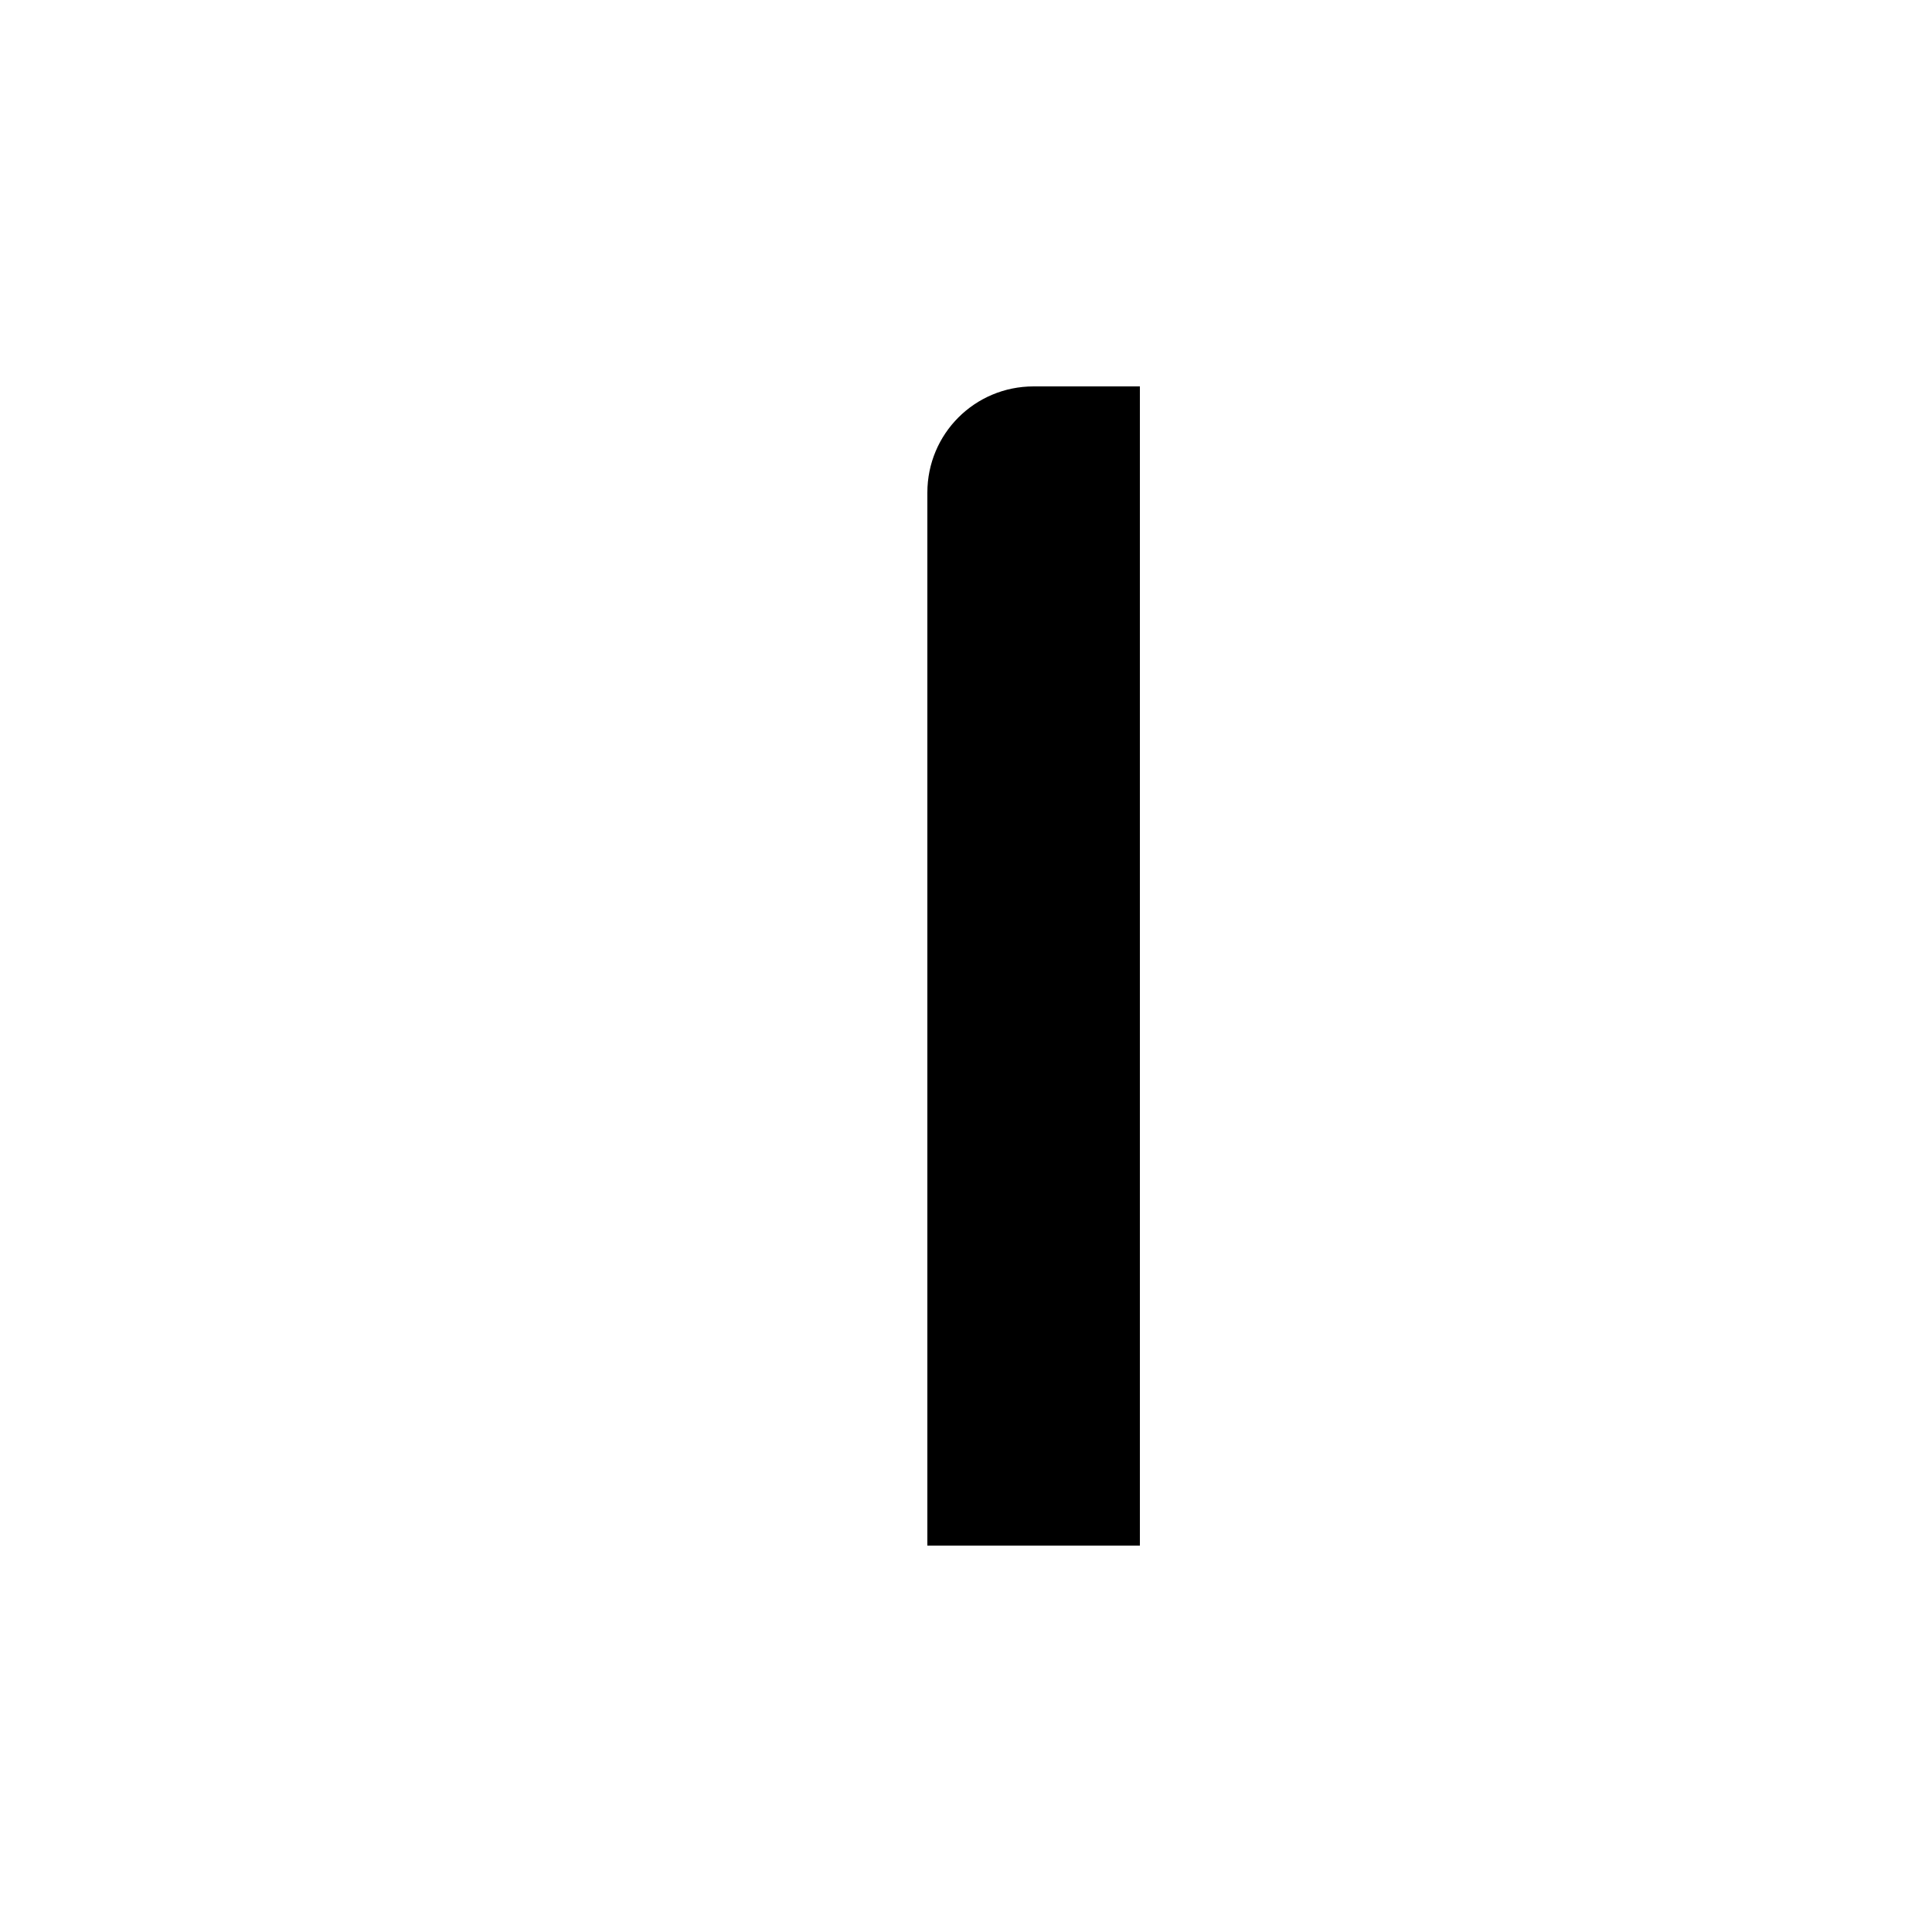
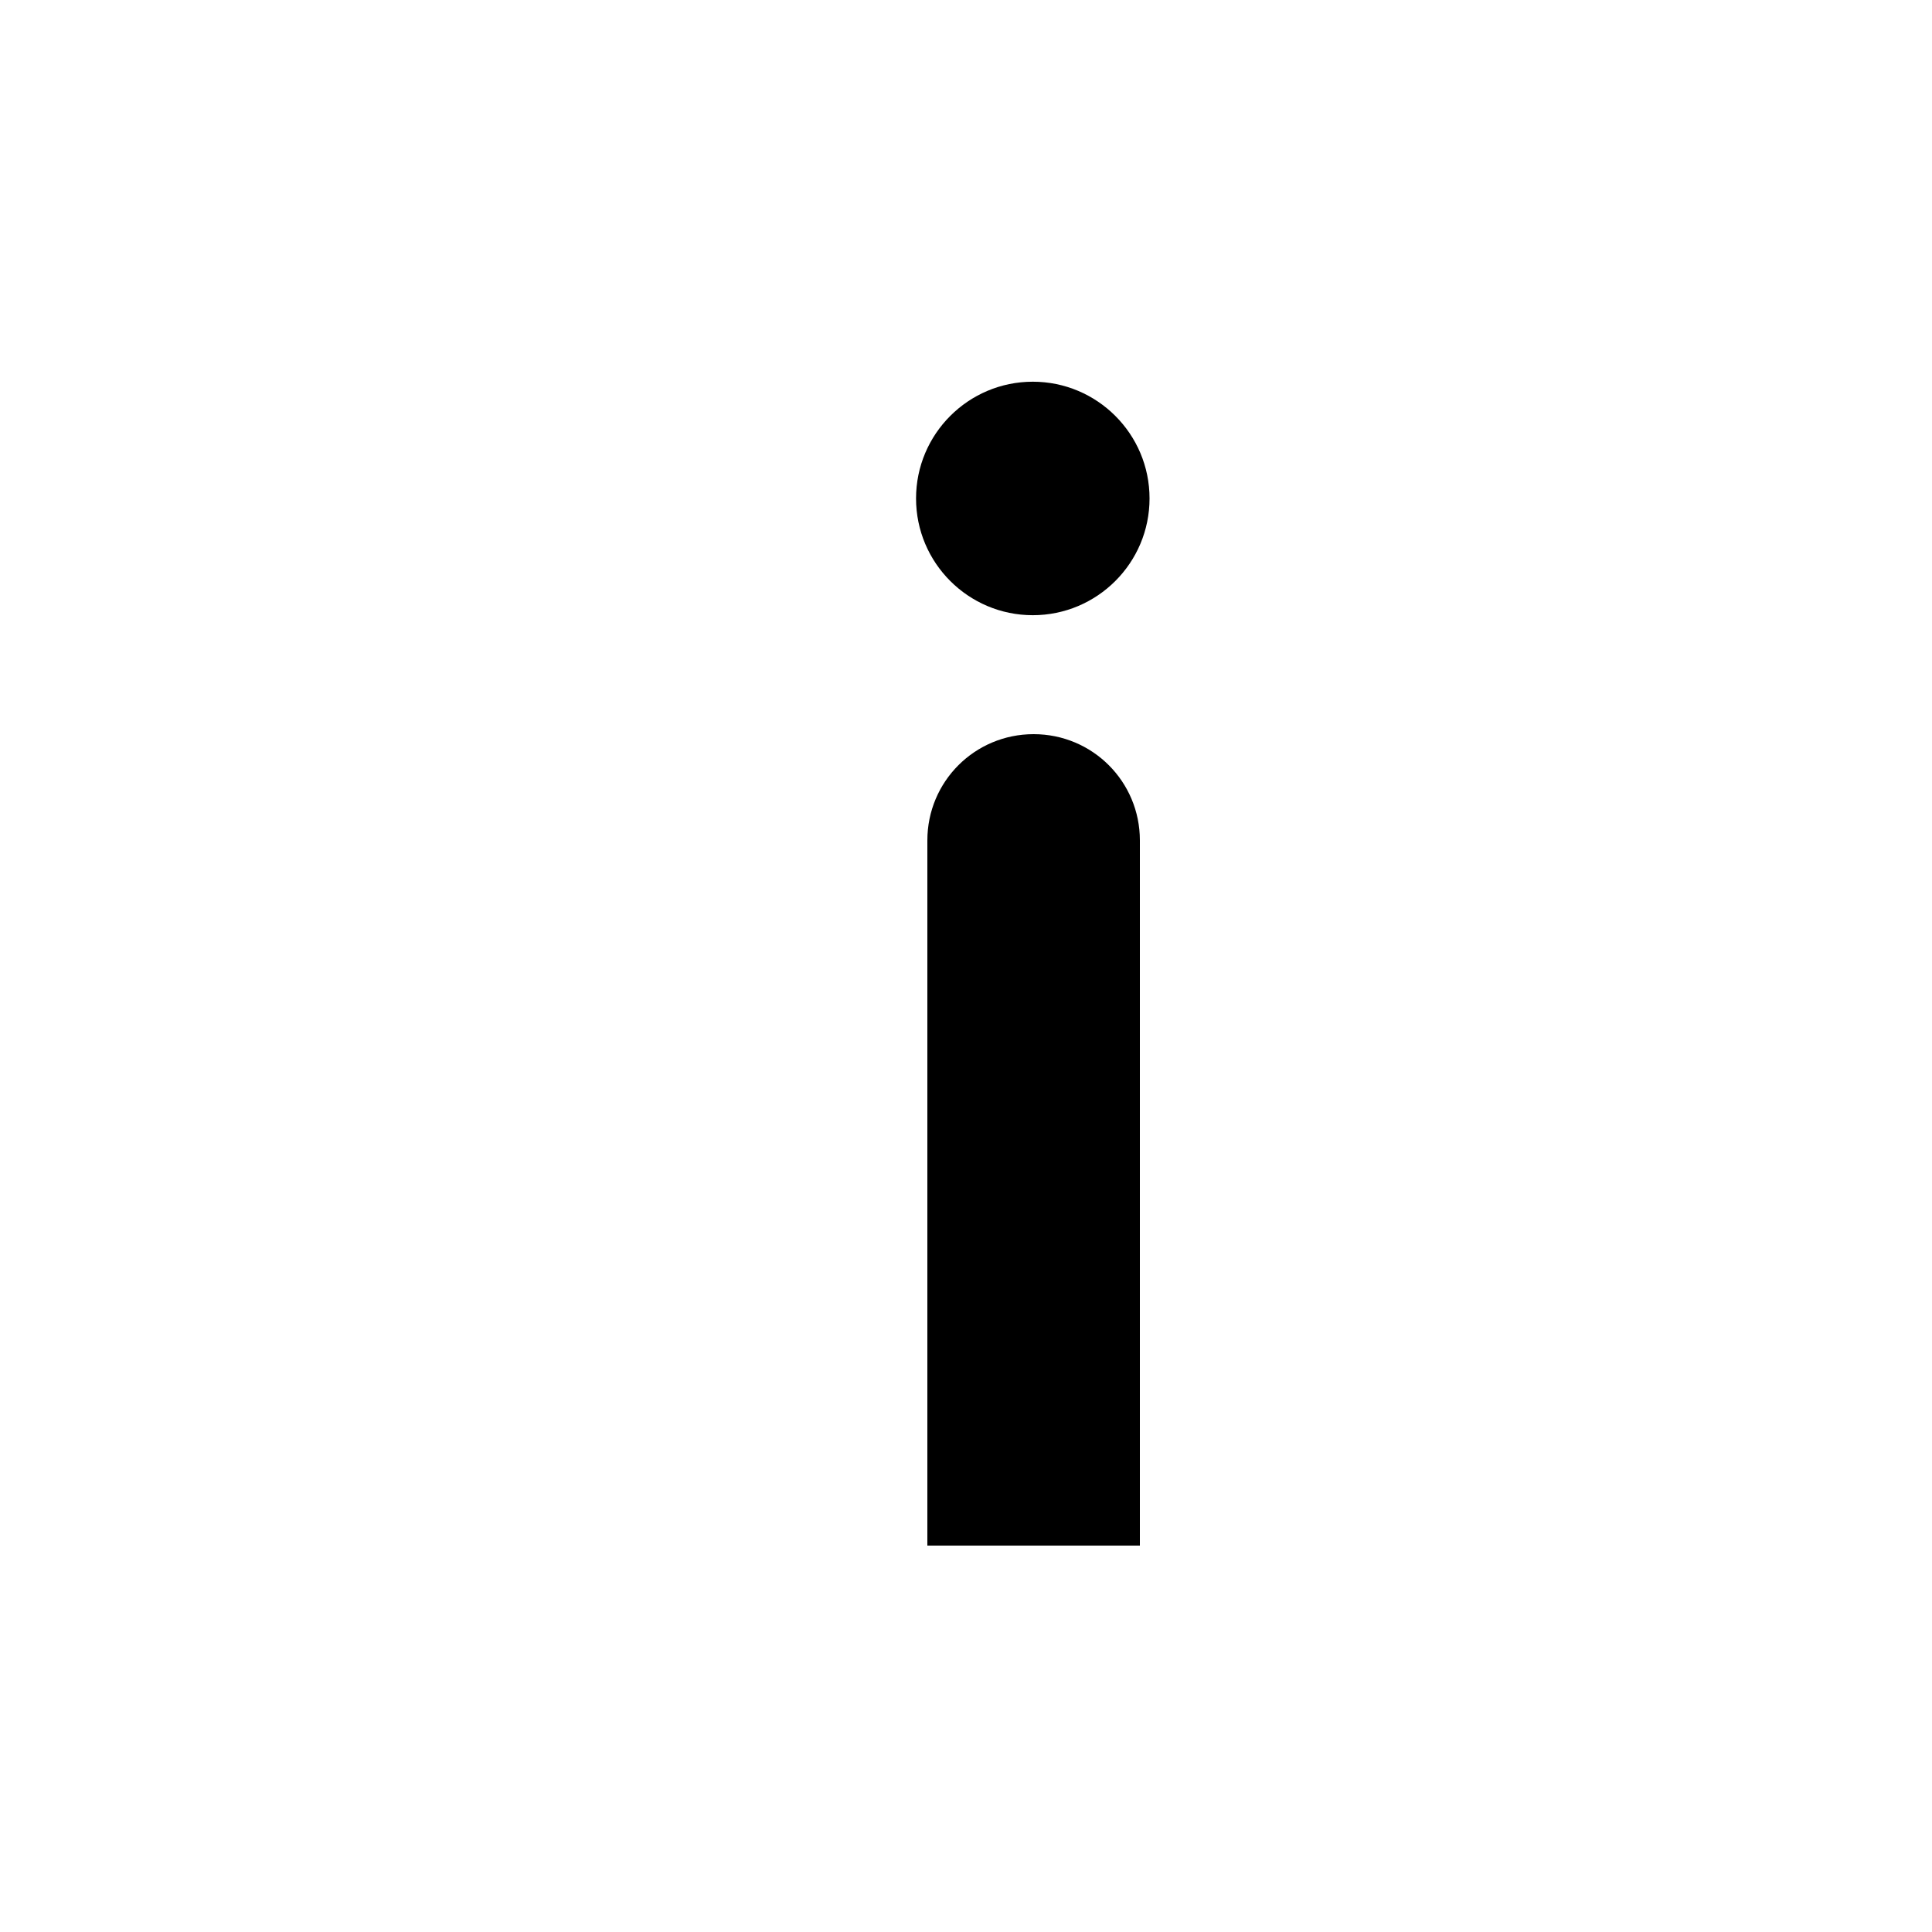
<svg xmlns="http://www.w3.org/2000/svg" width="1000" height="1000" id="svg2" version="1.0" style="display:inline">
  <defs id="defs4">
    </defs>
  <g id="layer1" style="display:inline">
    <g id="g9629" transform="matrix(0.8901714,0,0,-0.8901714,-42.22279,801.9412)" />
-     <path style="display:inline;opacity:1;fill:#000000;fill-opacity:1;fill-rule:nonzero;stroke:none;stroke-width:1;stroke-linecap:butt;stroke-linejoin:miter;marker:none;marker-start:none;marker-mid:none;marker-end:none;stroke-miterlimit:4;stroke-dasharray:none;stroke-dashoffset:0;stroke-opacity:1;visibility:visible;overflow:visible;enable-background:accumulate" d="M 535,200 C 504.53,200 480,224.53 480,255 L 480,800 L 590,800 L 590,200 C 590,200 535,200 535,200 z" id="path15906" />
+     <path id="rect10981" style="opacity:1;fill:#000000;fill-opacity:1;fill-rule:nonzero;stroke:none;stroke-width:1;stroke-linecap:butt;stroke-linejoin:miter;marker:none;marker-start:none;marker-mid:none;marker-end:none;stroke-miterlimit:4;stroke-dasharray:none;stroke-dashoffset:0;stroke-opacity:1;visibility:visible;display:inline;overflow:visible;enable-background:accumulate" d="M 535,380 C 504.53,380 480,404.53 480,435 L 480,800 L 590,800 L 590,435 C 590,404.53 565.47,380 535,380 z M 595,258 C 595,291.356 567.929,318.427 534.573,318.427 C 501.217,318.427 474.146,291.356 474.146,258 C 474.146,224.644 501.217,197.573 534.573,197.573 C 567.929,197.573 595,224.644 595,258 z" />
  </g>
</svg>
